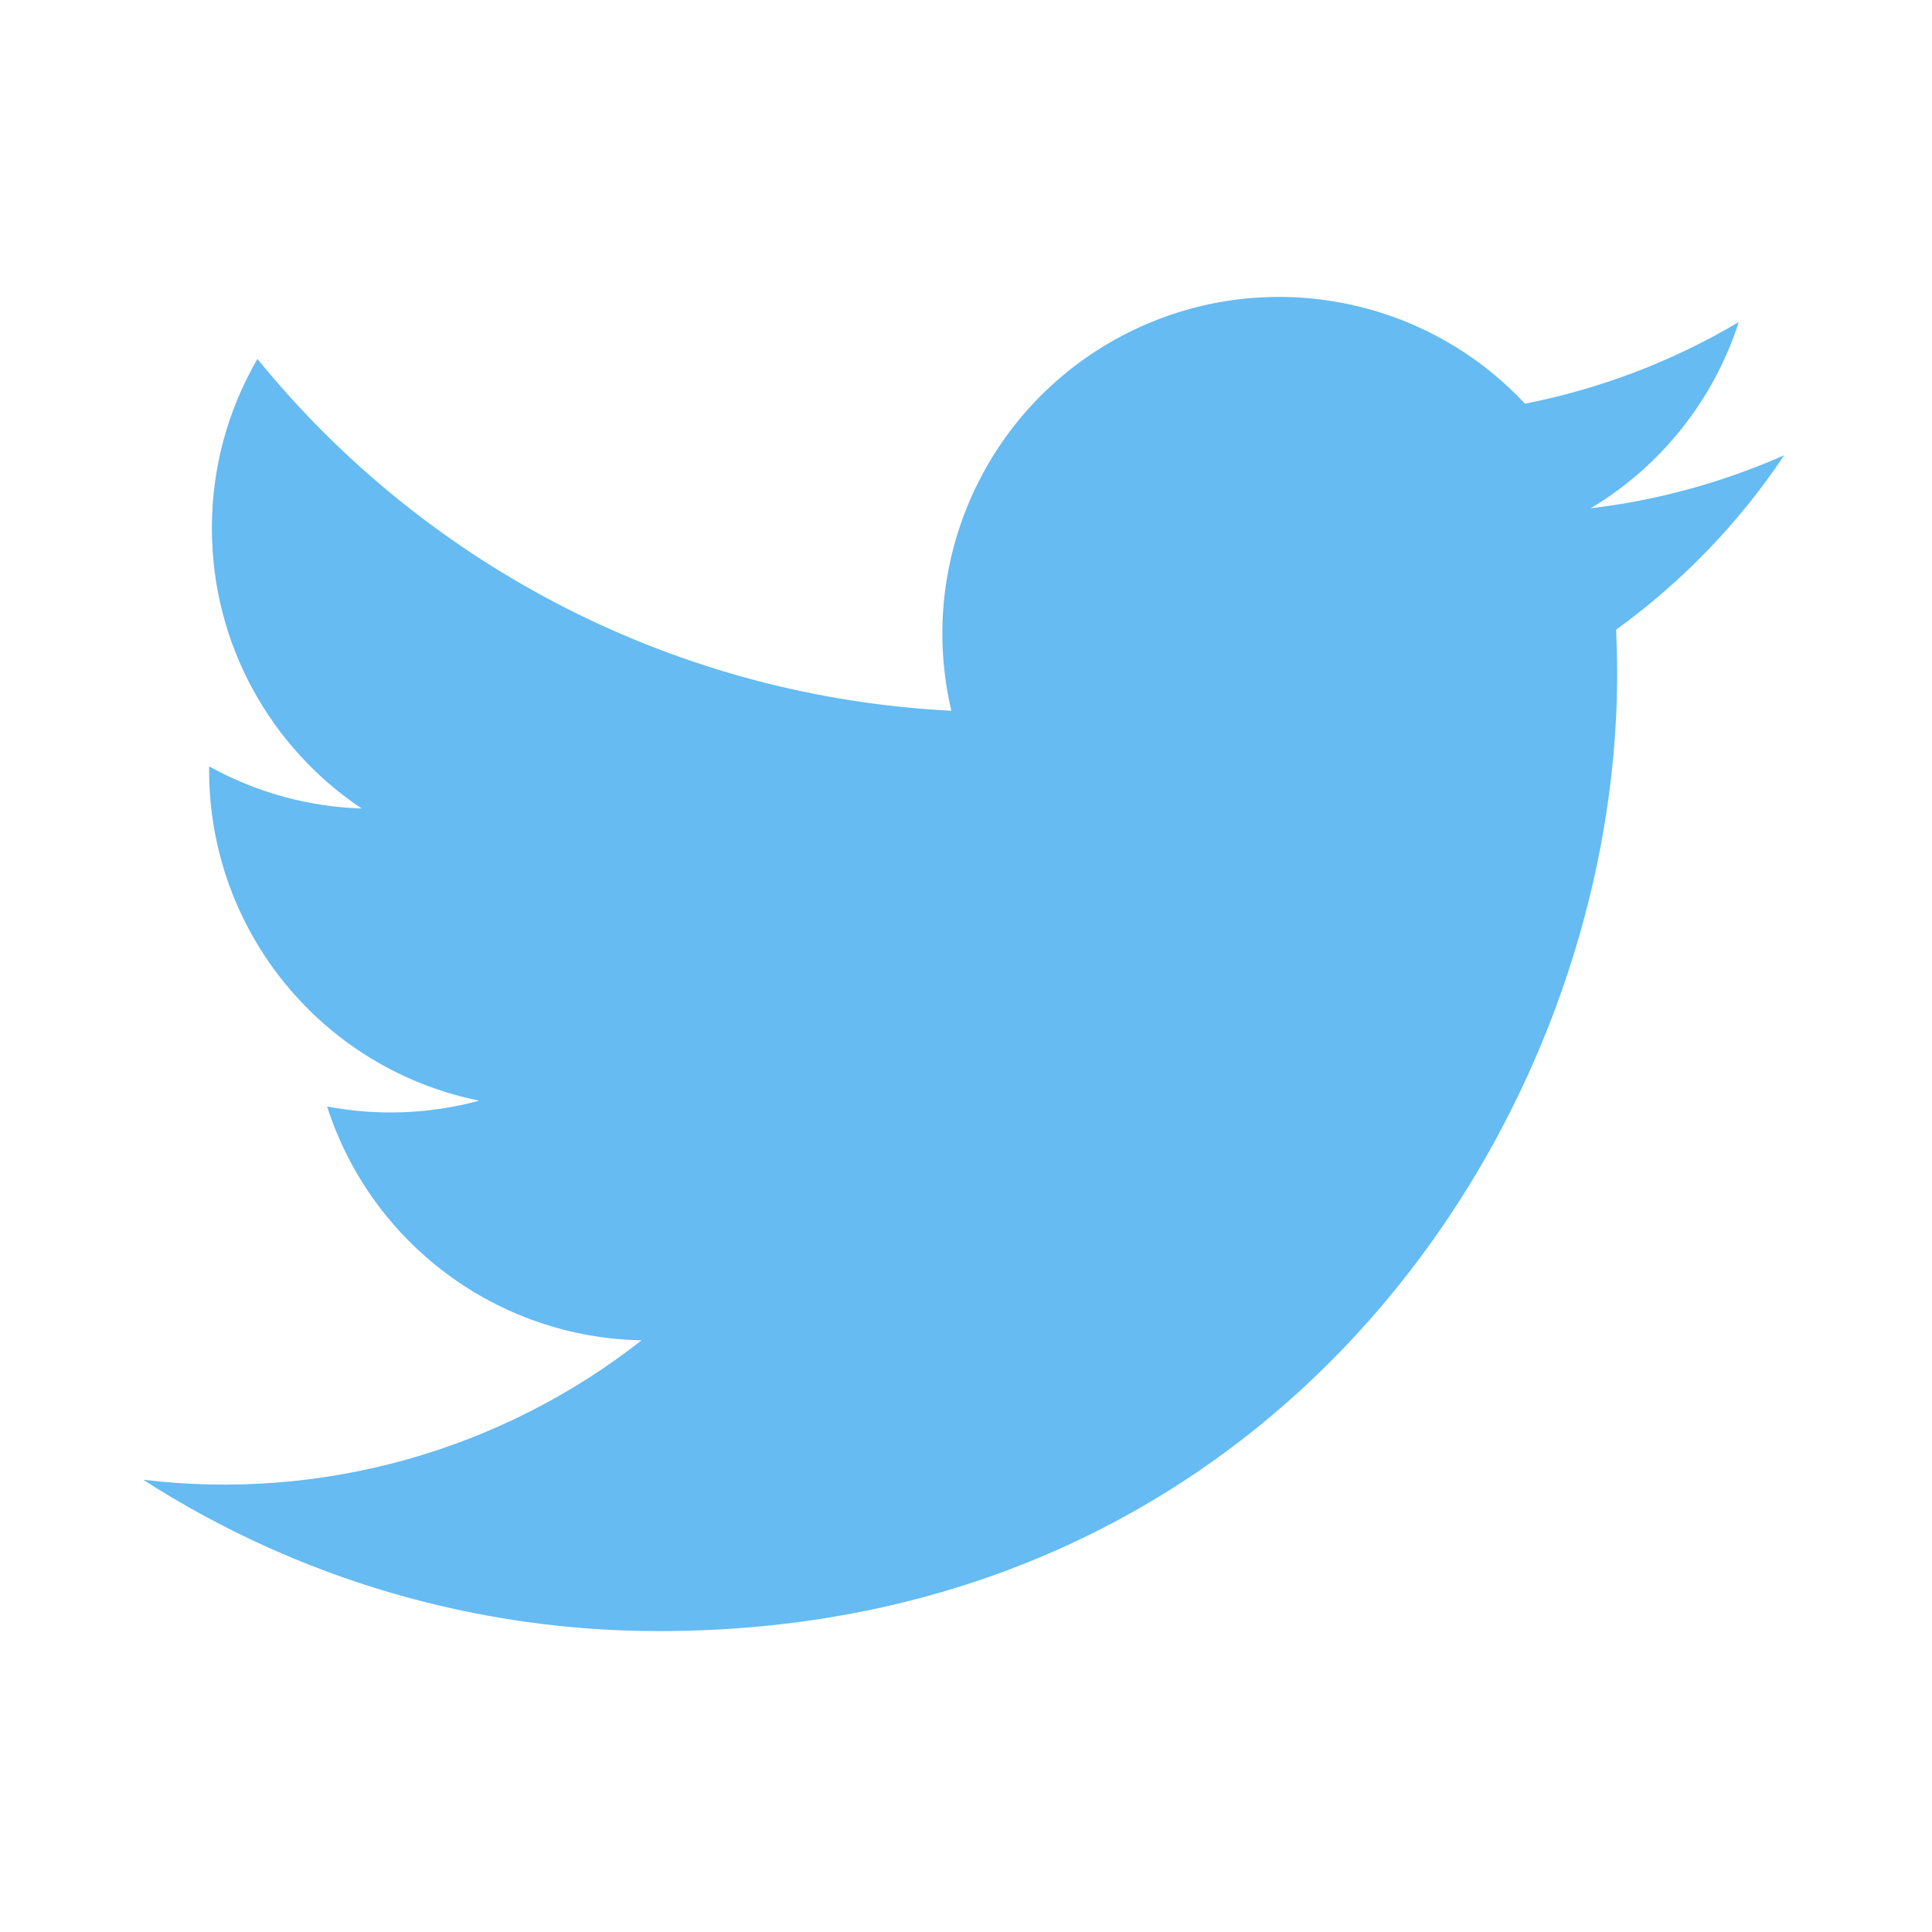
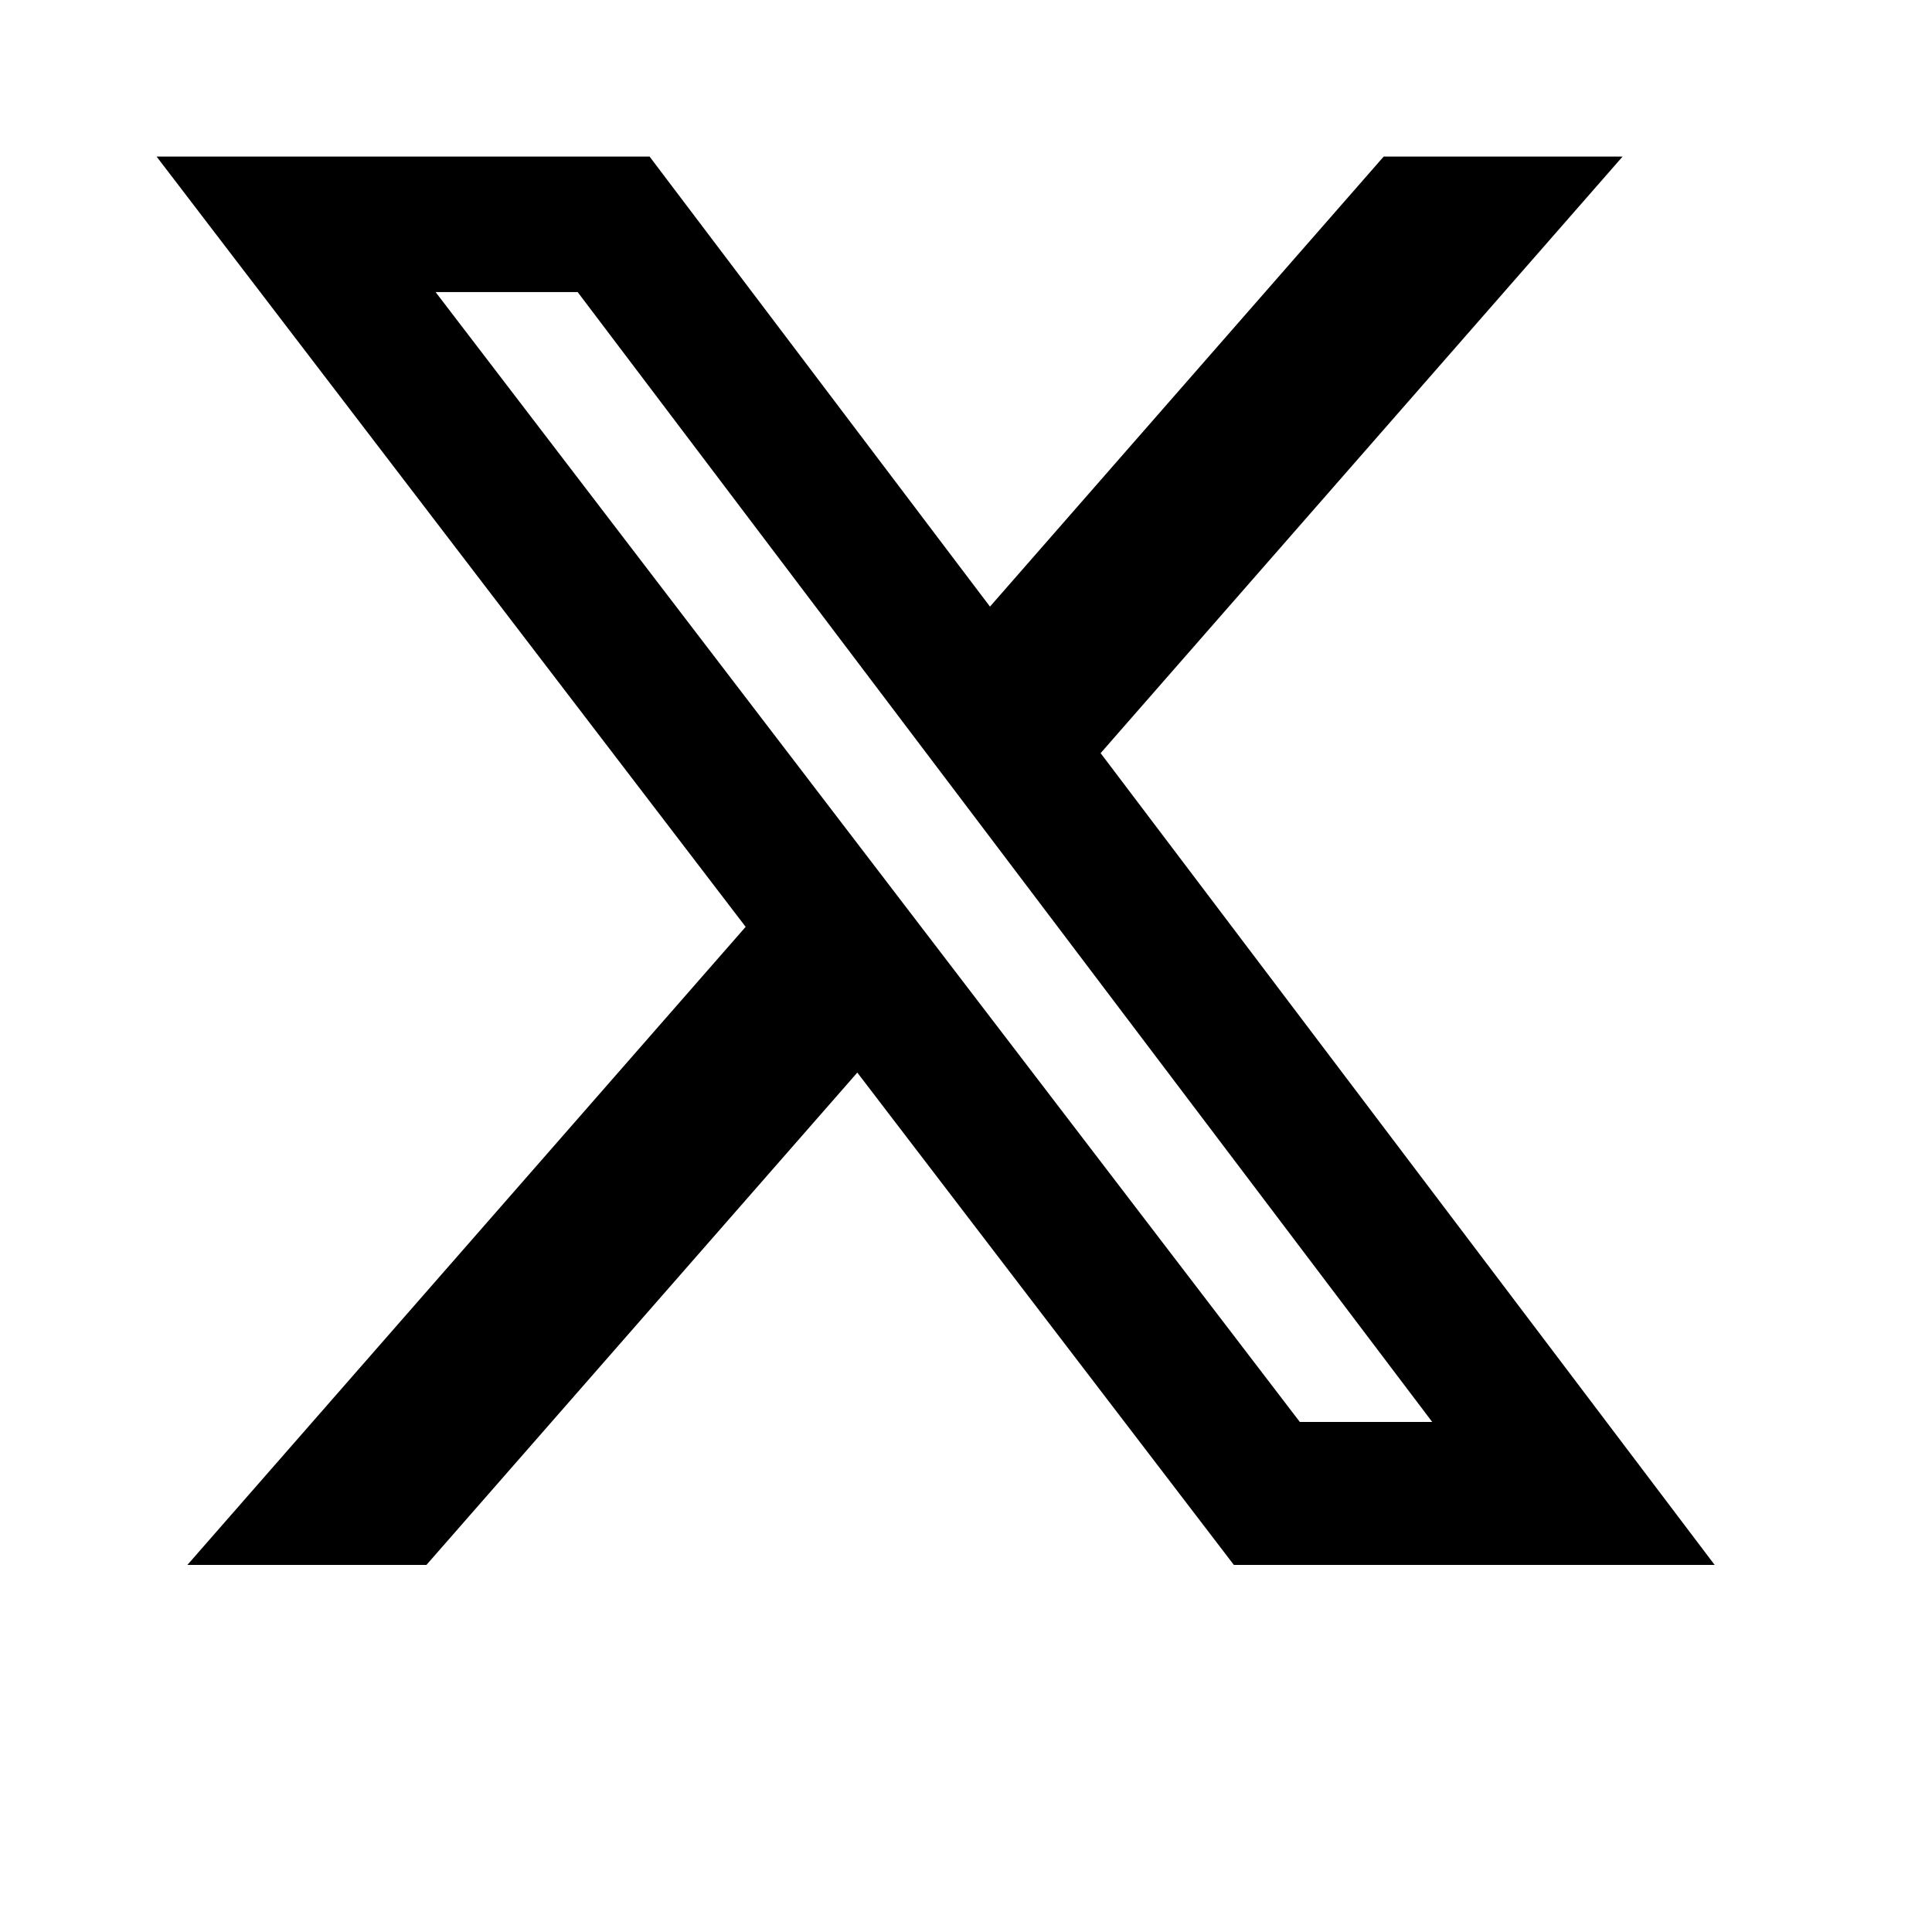
- <svg xmlns="http://www.w3.org/2000/svg" width="24" height="24" viewBox="0 0 24 24">
-   <path d="M22.162 5.656a8.383 8.383 0 01-2.402.658A4.196 4.196 0 0021.6 4c-.82.488-1.719.83-2.656 1.015a4.182 4.182 0 00-7.126 3.814 11.874 11.874 0 01-8.62-4.37 4.168 4.168 0 00-.566 2.103c0 1.45.738 2.731 1.86 3.481a4.168 4.168 0 01-1.894-.523v.052a4.185 4.185 0 003.355 4.101 4.211 4.211 0 01-1.89.072A4.185 4.185 0 007.97 16.65a8.395 8.395 0 01-6.191 1.732 11.83 11.83 0 006.41 1.88c7.693 0 11.9-6.373 11.9-11.9 0-.18-.005-.362-.013-.54a8.495 8.495 0 002.087-2.165l-.001-.001z" fill="#65bbf2" />
+ <svg xmlns="http://www.w3.org/2000/svg" fill="none" viewBox="-50 -50 620 620">
+   <path d="M394.033.25h76.67L303.202 191.693l197.052 260.511h-154.29L225.118 294.205 86.844 452.204H10.127l179.16-204.77L.254.25H158.46l109.234 144.417zm-26.908 406.063h42.483L135.377 43.73h-45.59z" fill="#000" />
</svg>
